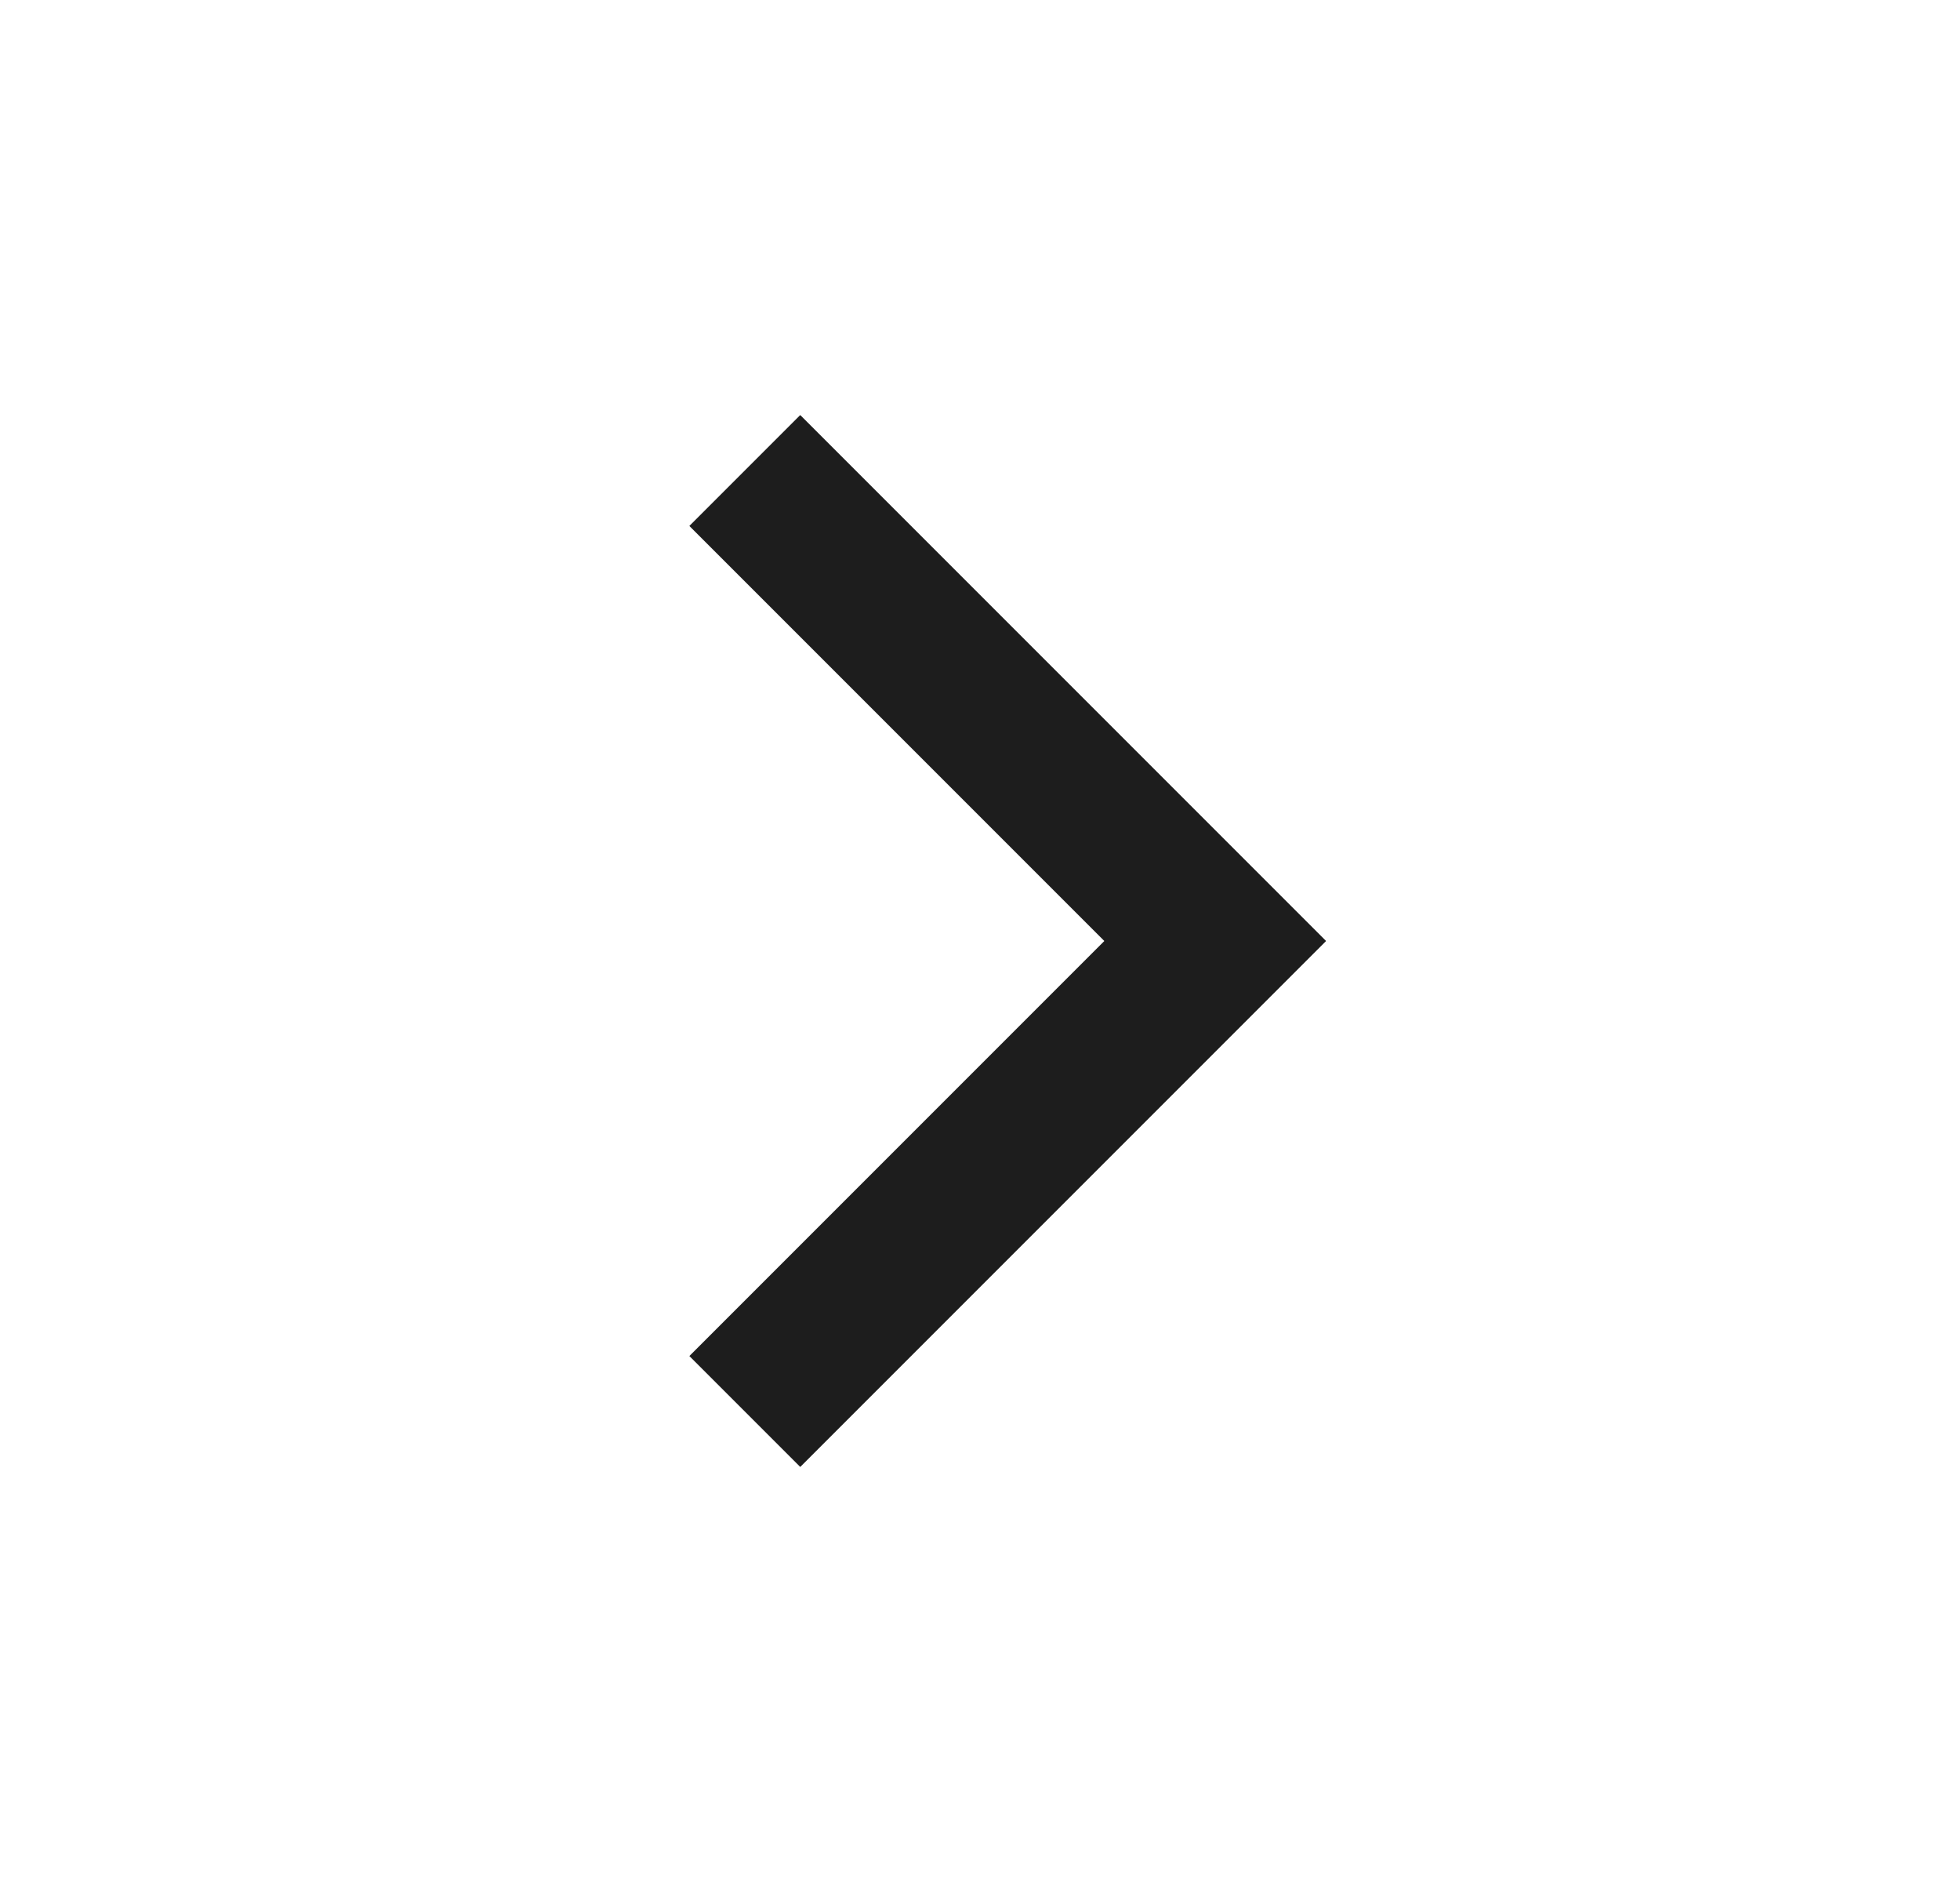
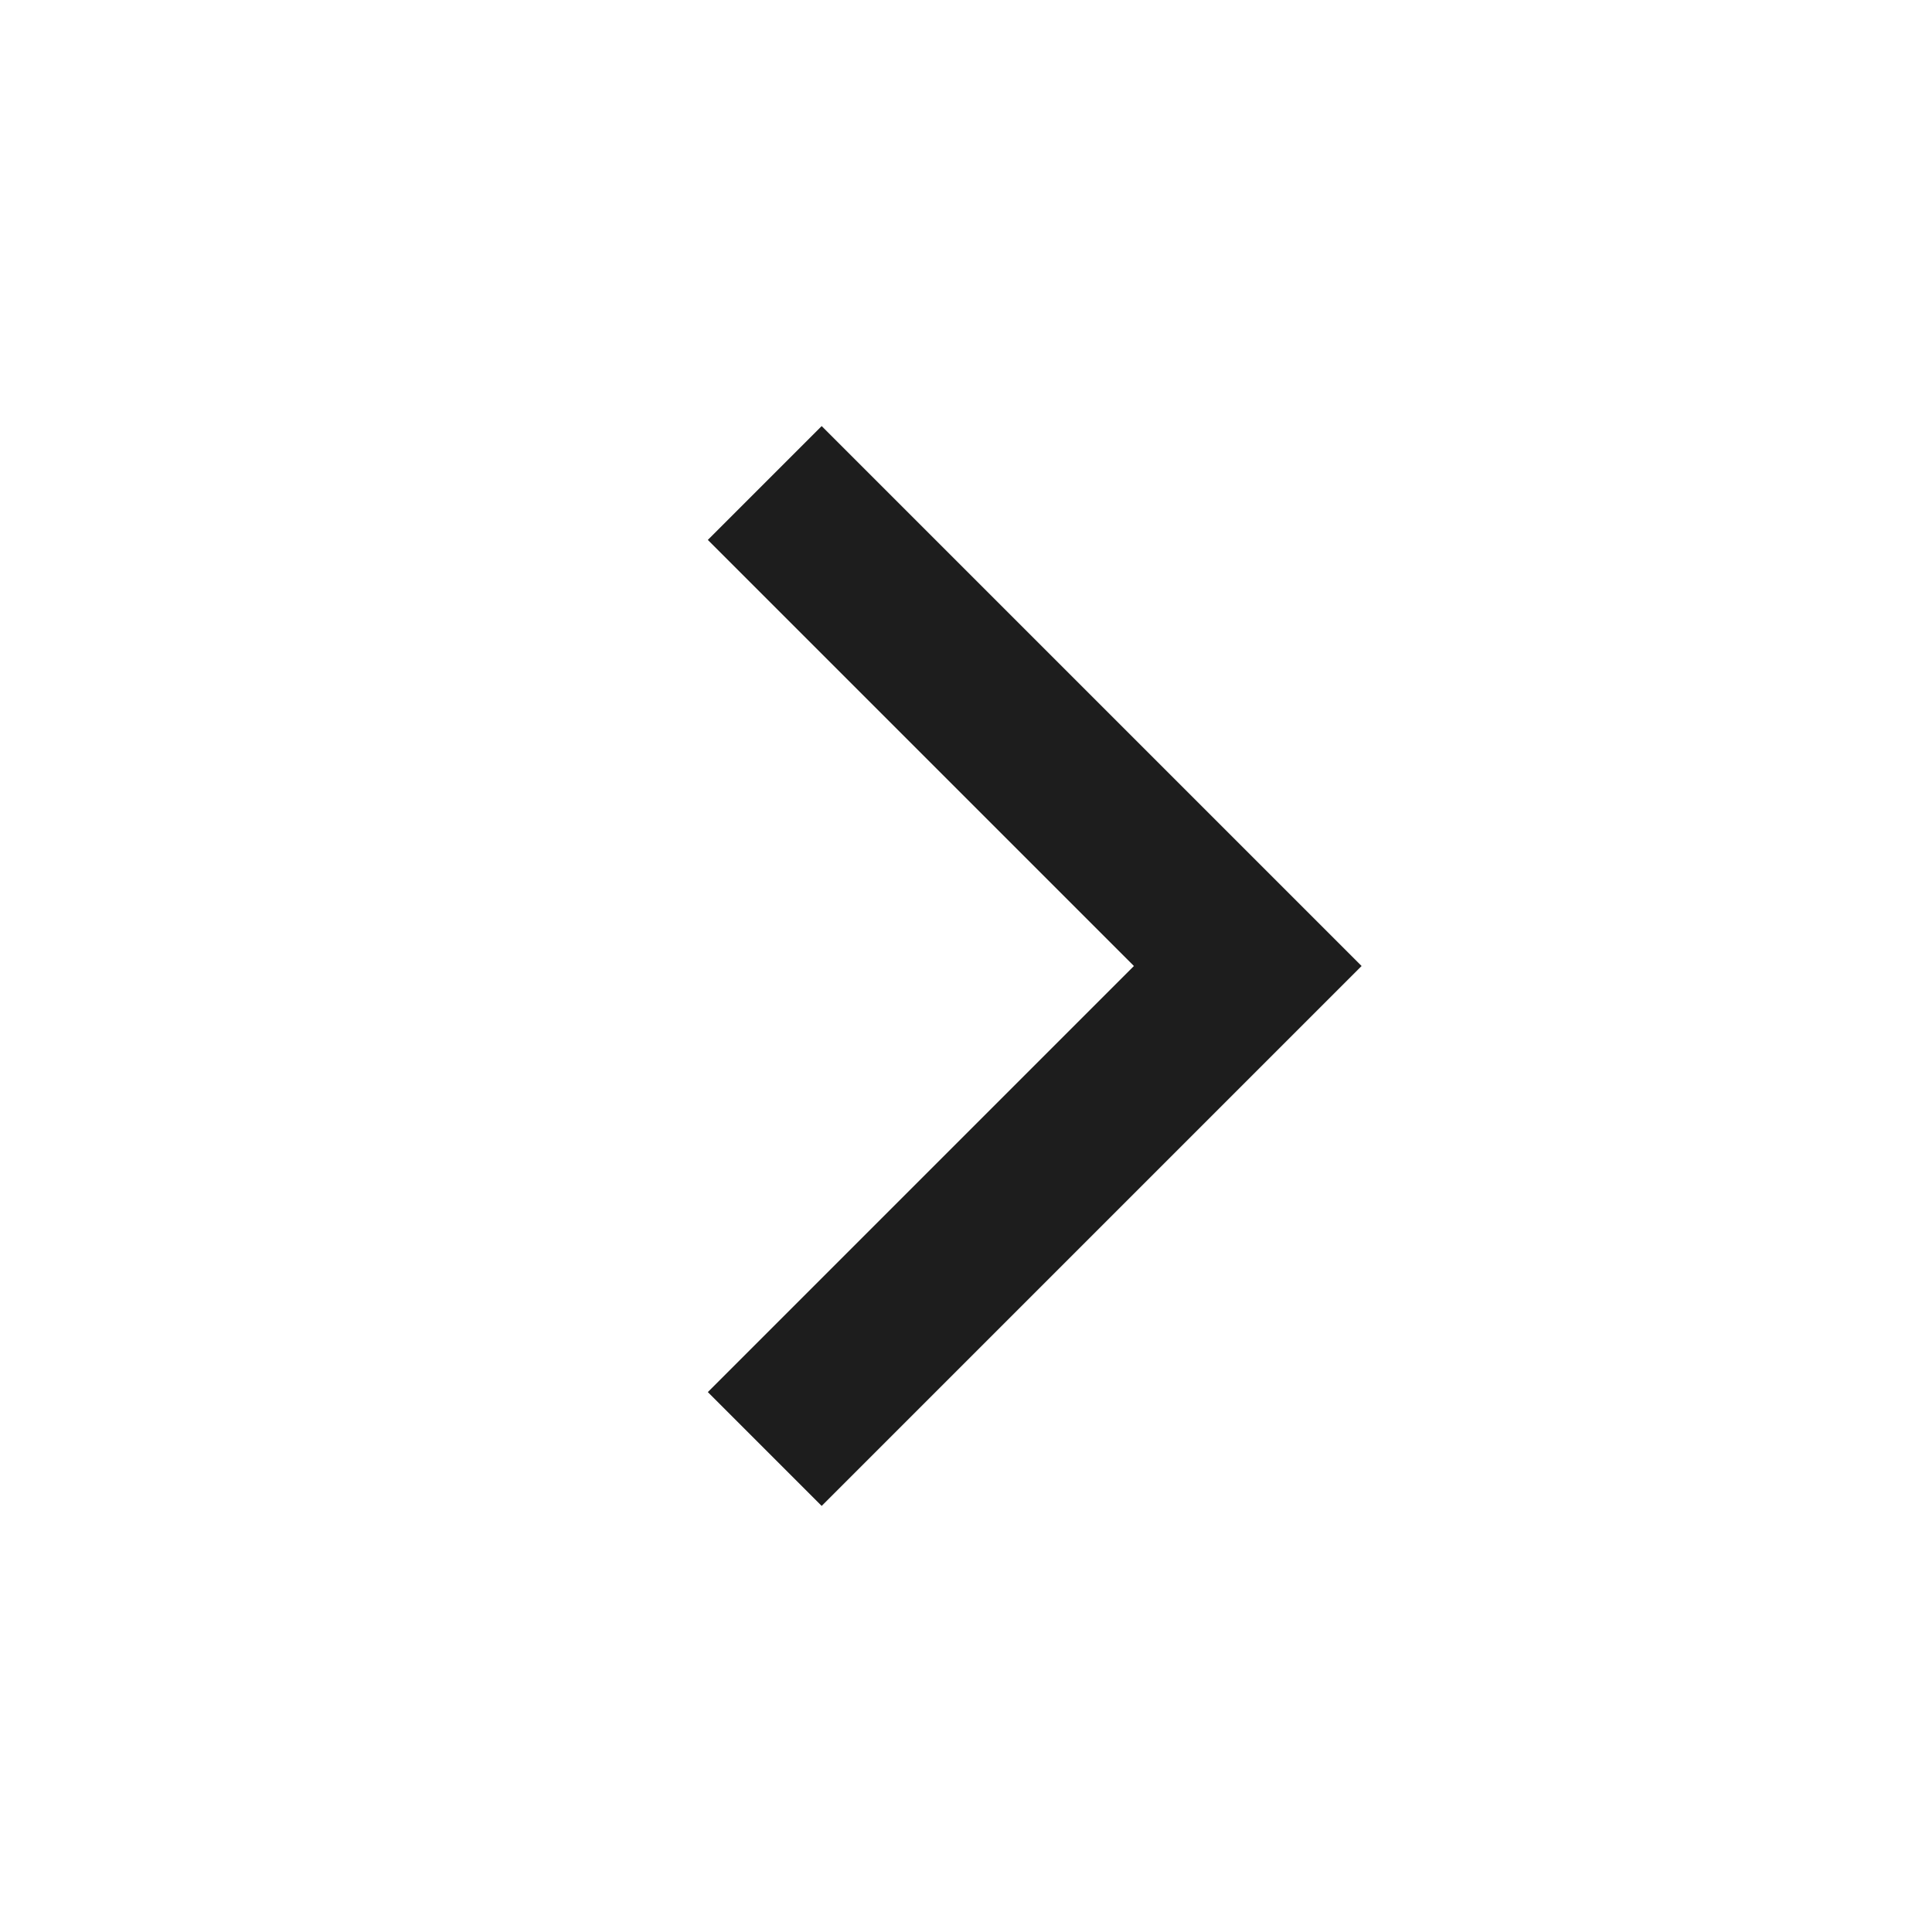
- <svg xmlns="http://www.w3.org/2000/svg" width="25" height="24" viewBox="0 0 25 24" fill="none">
+ <svg xmlns="http://www.w3.org/2000/svg" width="24" height="24" viewBox="0 0 24 24" fill="none">
  <g id="Expand_right">
    <path id="Vector 9" d="M9.5 6L15.5 12L9.5 18" stroke="#1D1D1D" stroke-width="2" />
  </g>
</svg>
